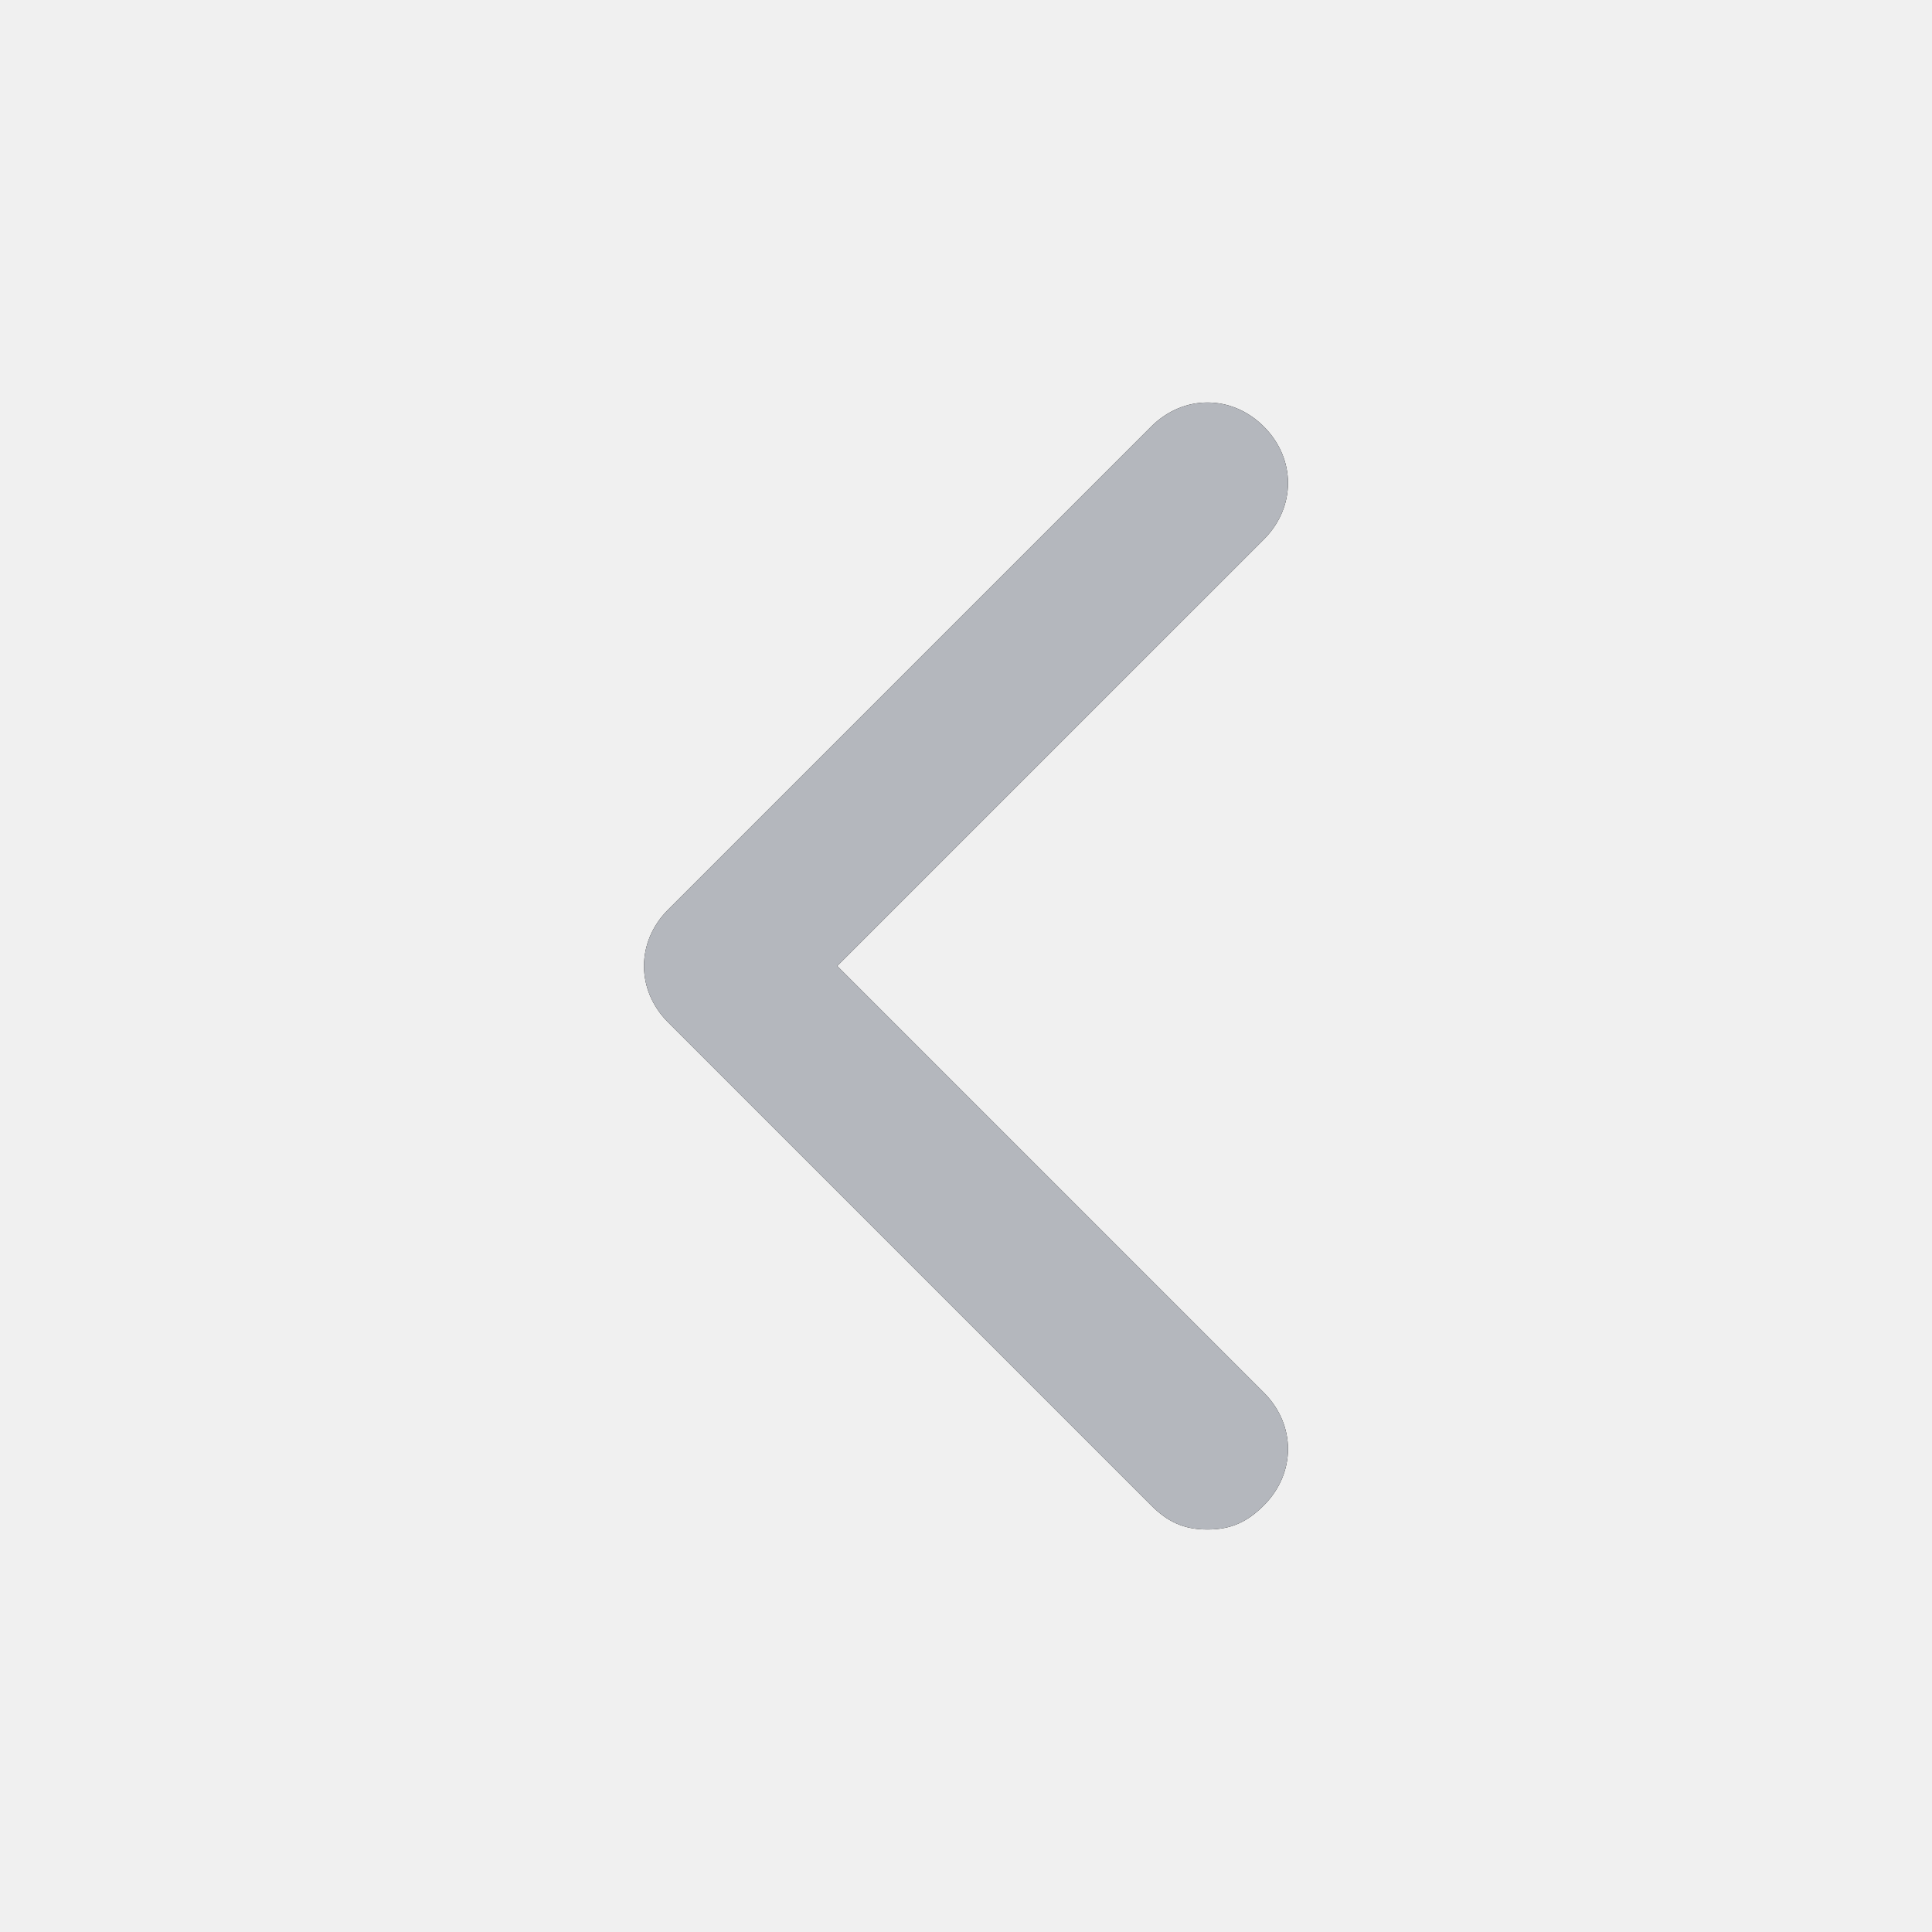
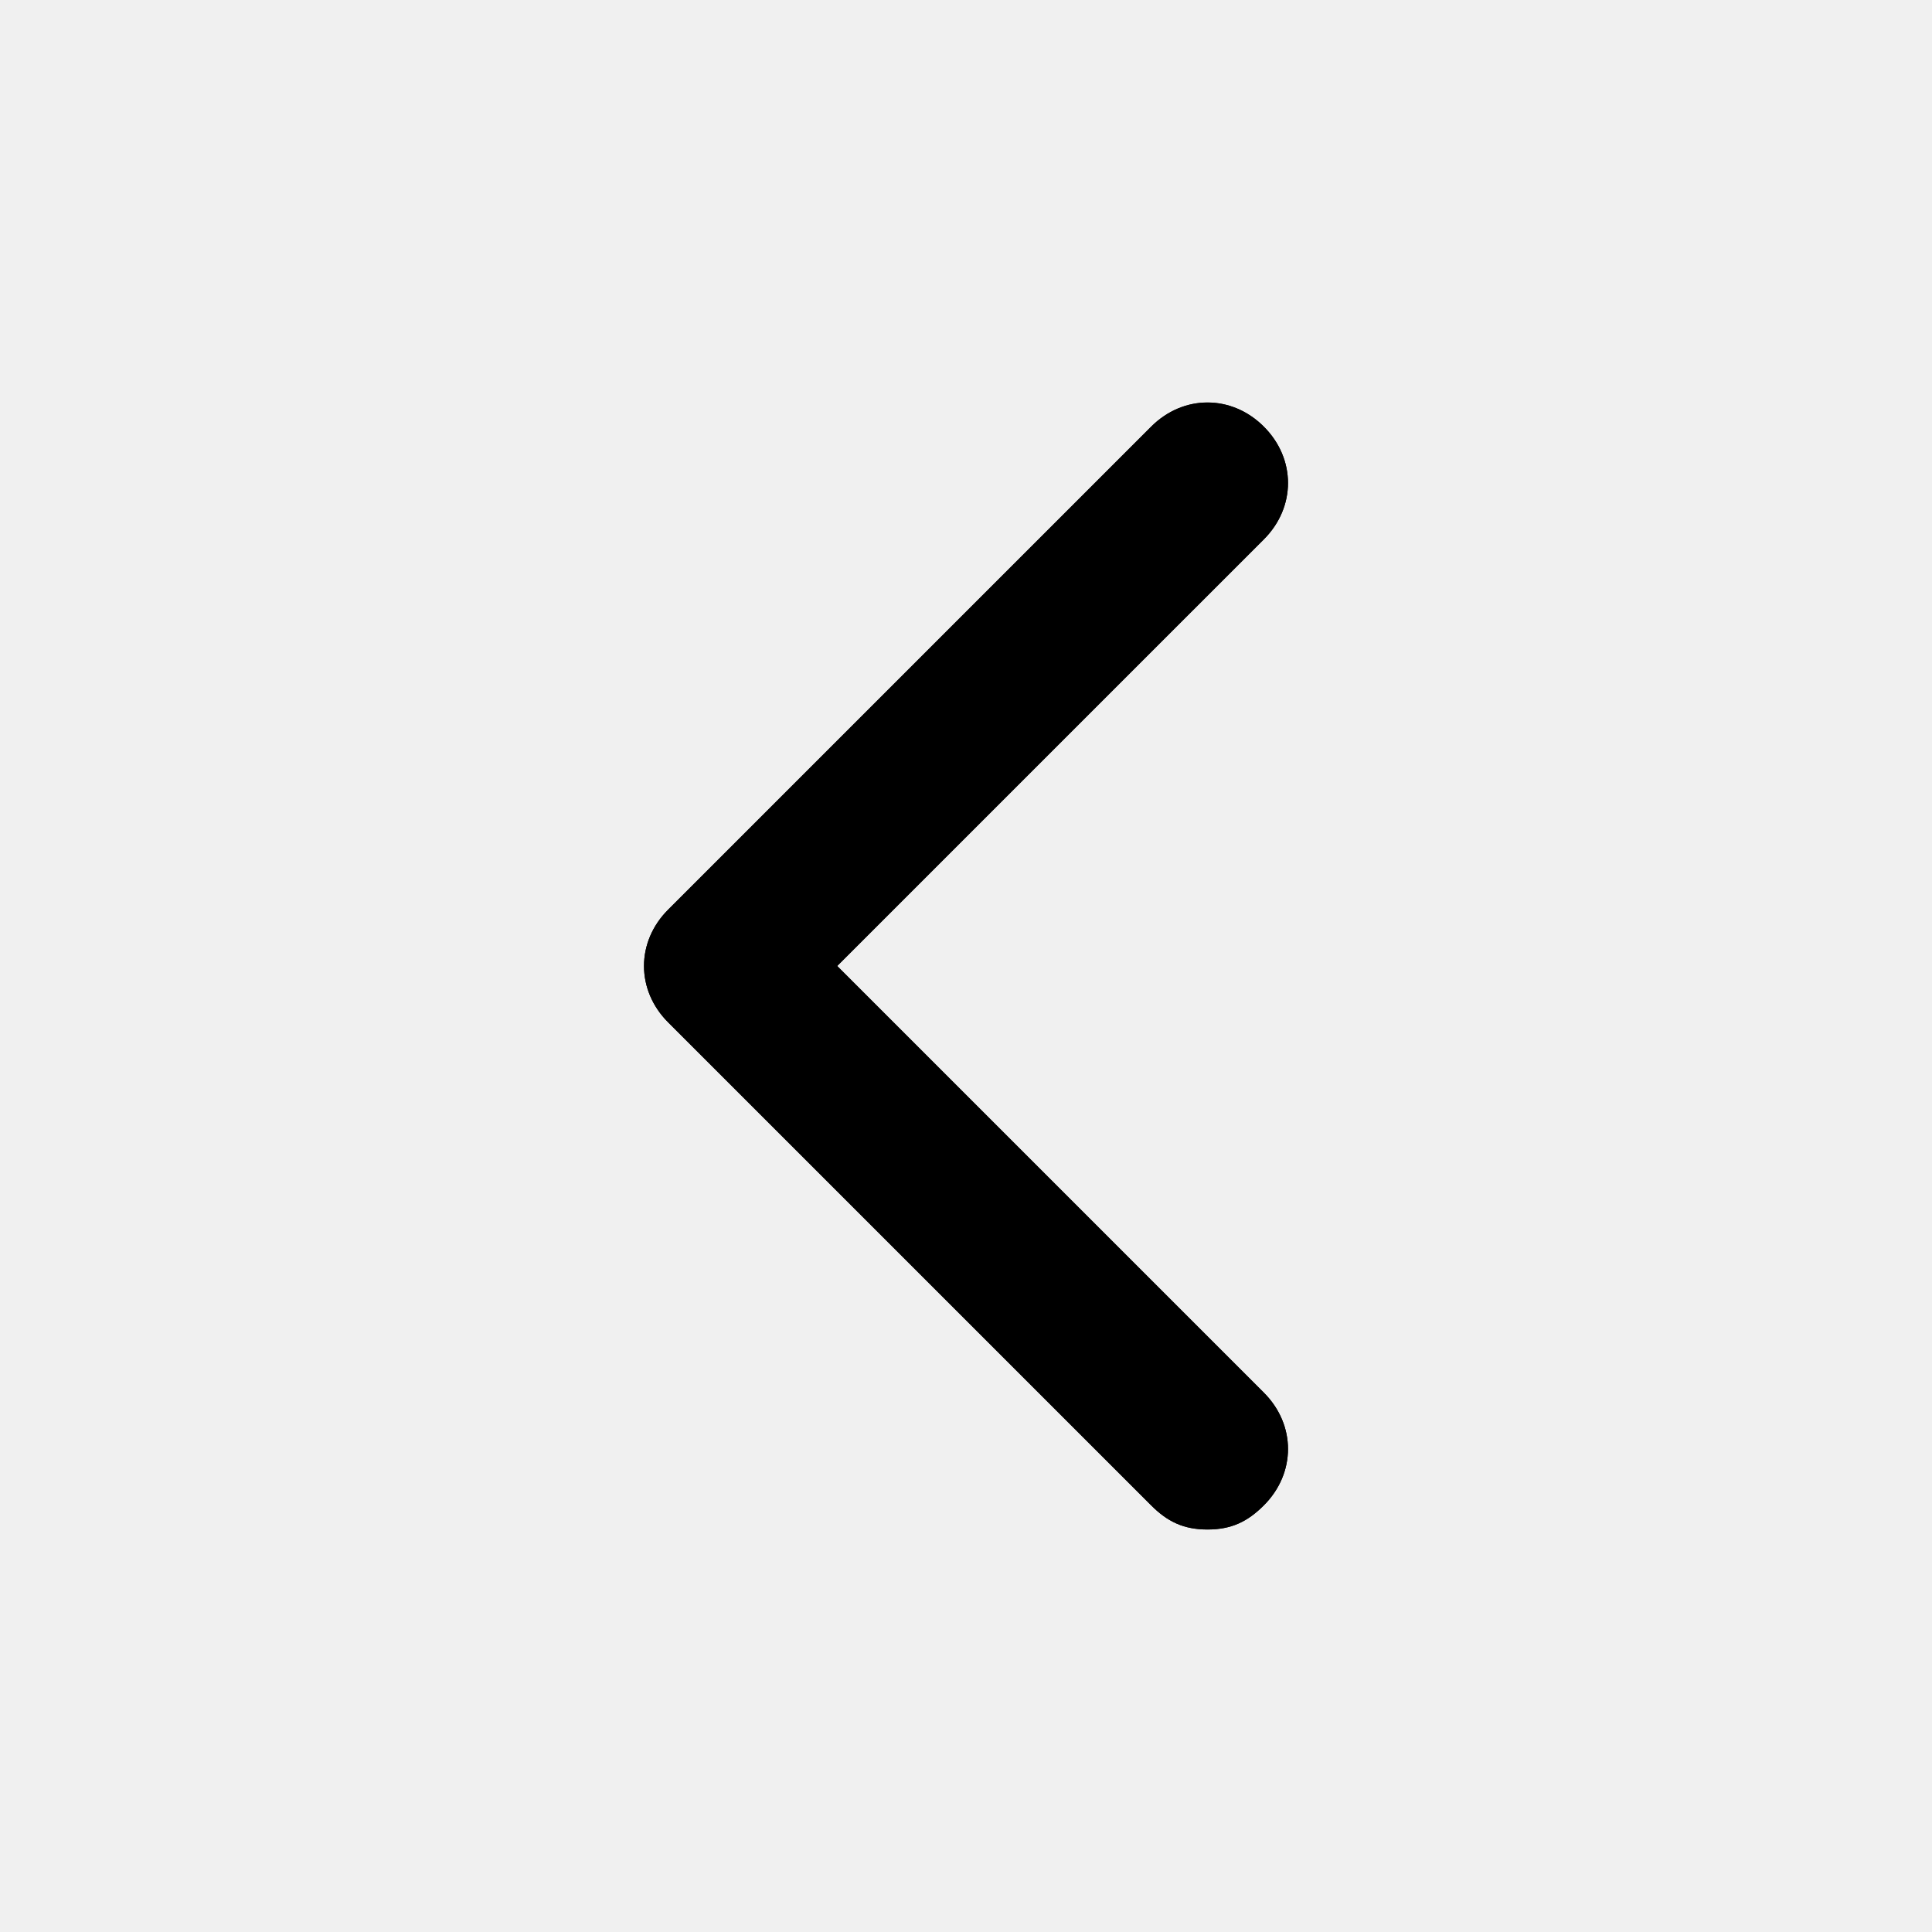
<svg xmlns="http://www.w3.org/2000/svg" width="18" height="18" viewBox="0 0 18 18" fill="none">
  <path d="M11.775 12.975C12.075 13.275 12.075 13.725 11.775 14.025C11.625 14.175 11.475 14.25 11.25 14.25C11.025 14.25 10.875 14.175 10.725 14.025L6.225 9.525C5.925 9.225 5.925 8.775 6.225 8.475L10.725 3.975C11.025 3.675 11.475 3.675 11.775 3.975C12.075 4.275 12.075 4.725 11.775 5.025L7.8 9L11.775 12.975Z" fill="black" />
  <mask id="mask0_11_2616" style="mask-type:alpha" maskUnits="userSpaceOnUse" x="6" y="3" width="6" height="12">
    <path d="M11.775 12.975C12.075 13.275 12.075 13.725 11.775 14.025C11.625 14.175 11.475 14.25 11.25 14.25C11.025 14.25 10.875 14.175 10.725 14.025L6.225 9.525C5.925 9.225 5.925 8.775 6.225 8.475L10.725 3.975C11.025 3.675 11.475 3.675 11.775 3.975C12.075 4.275 12.075 4.725 11.775 5.025L7.8 9L11.775 12.975Z" fill="white" />
  </mask>
  <g mask="url(#mask0_11_2616)">
-     <rect width="18" height="18" fill="#B4B7BD" />
+     <rect width="18" height="18" fill="currentColor" />
  </g>
</svg>
